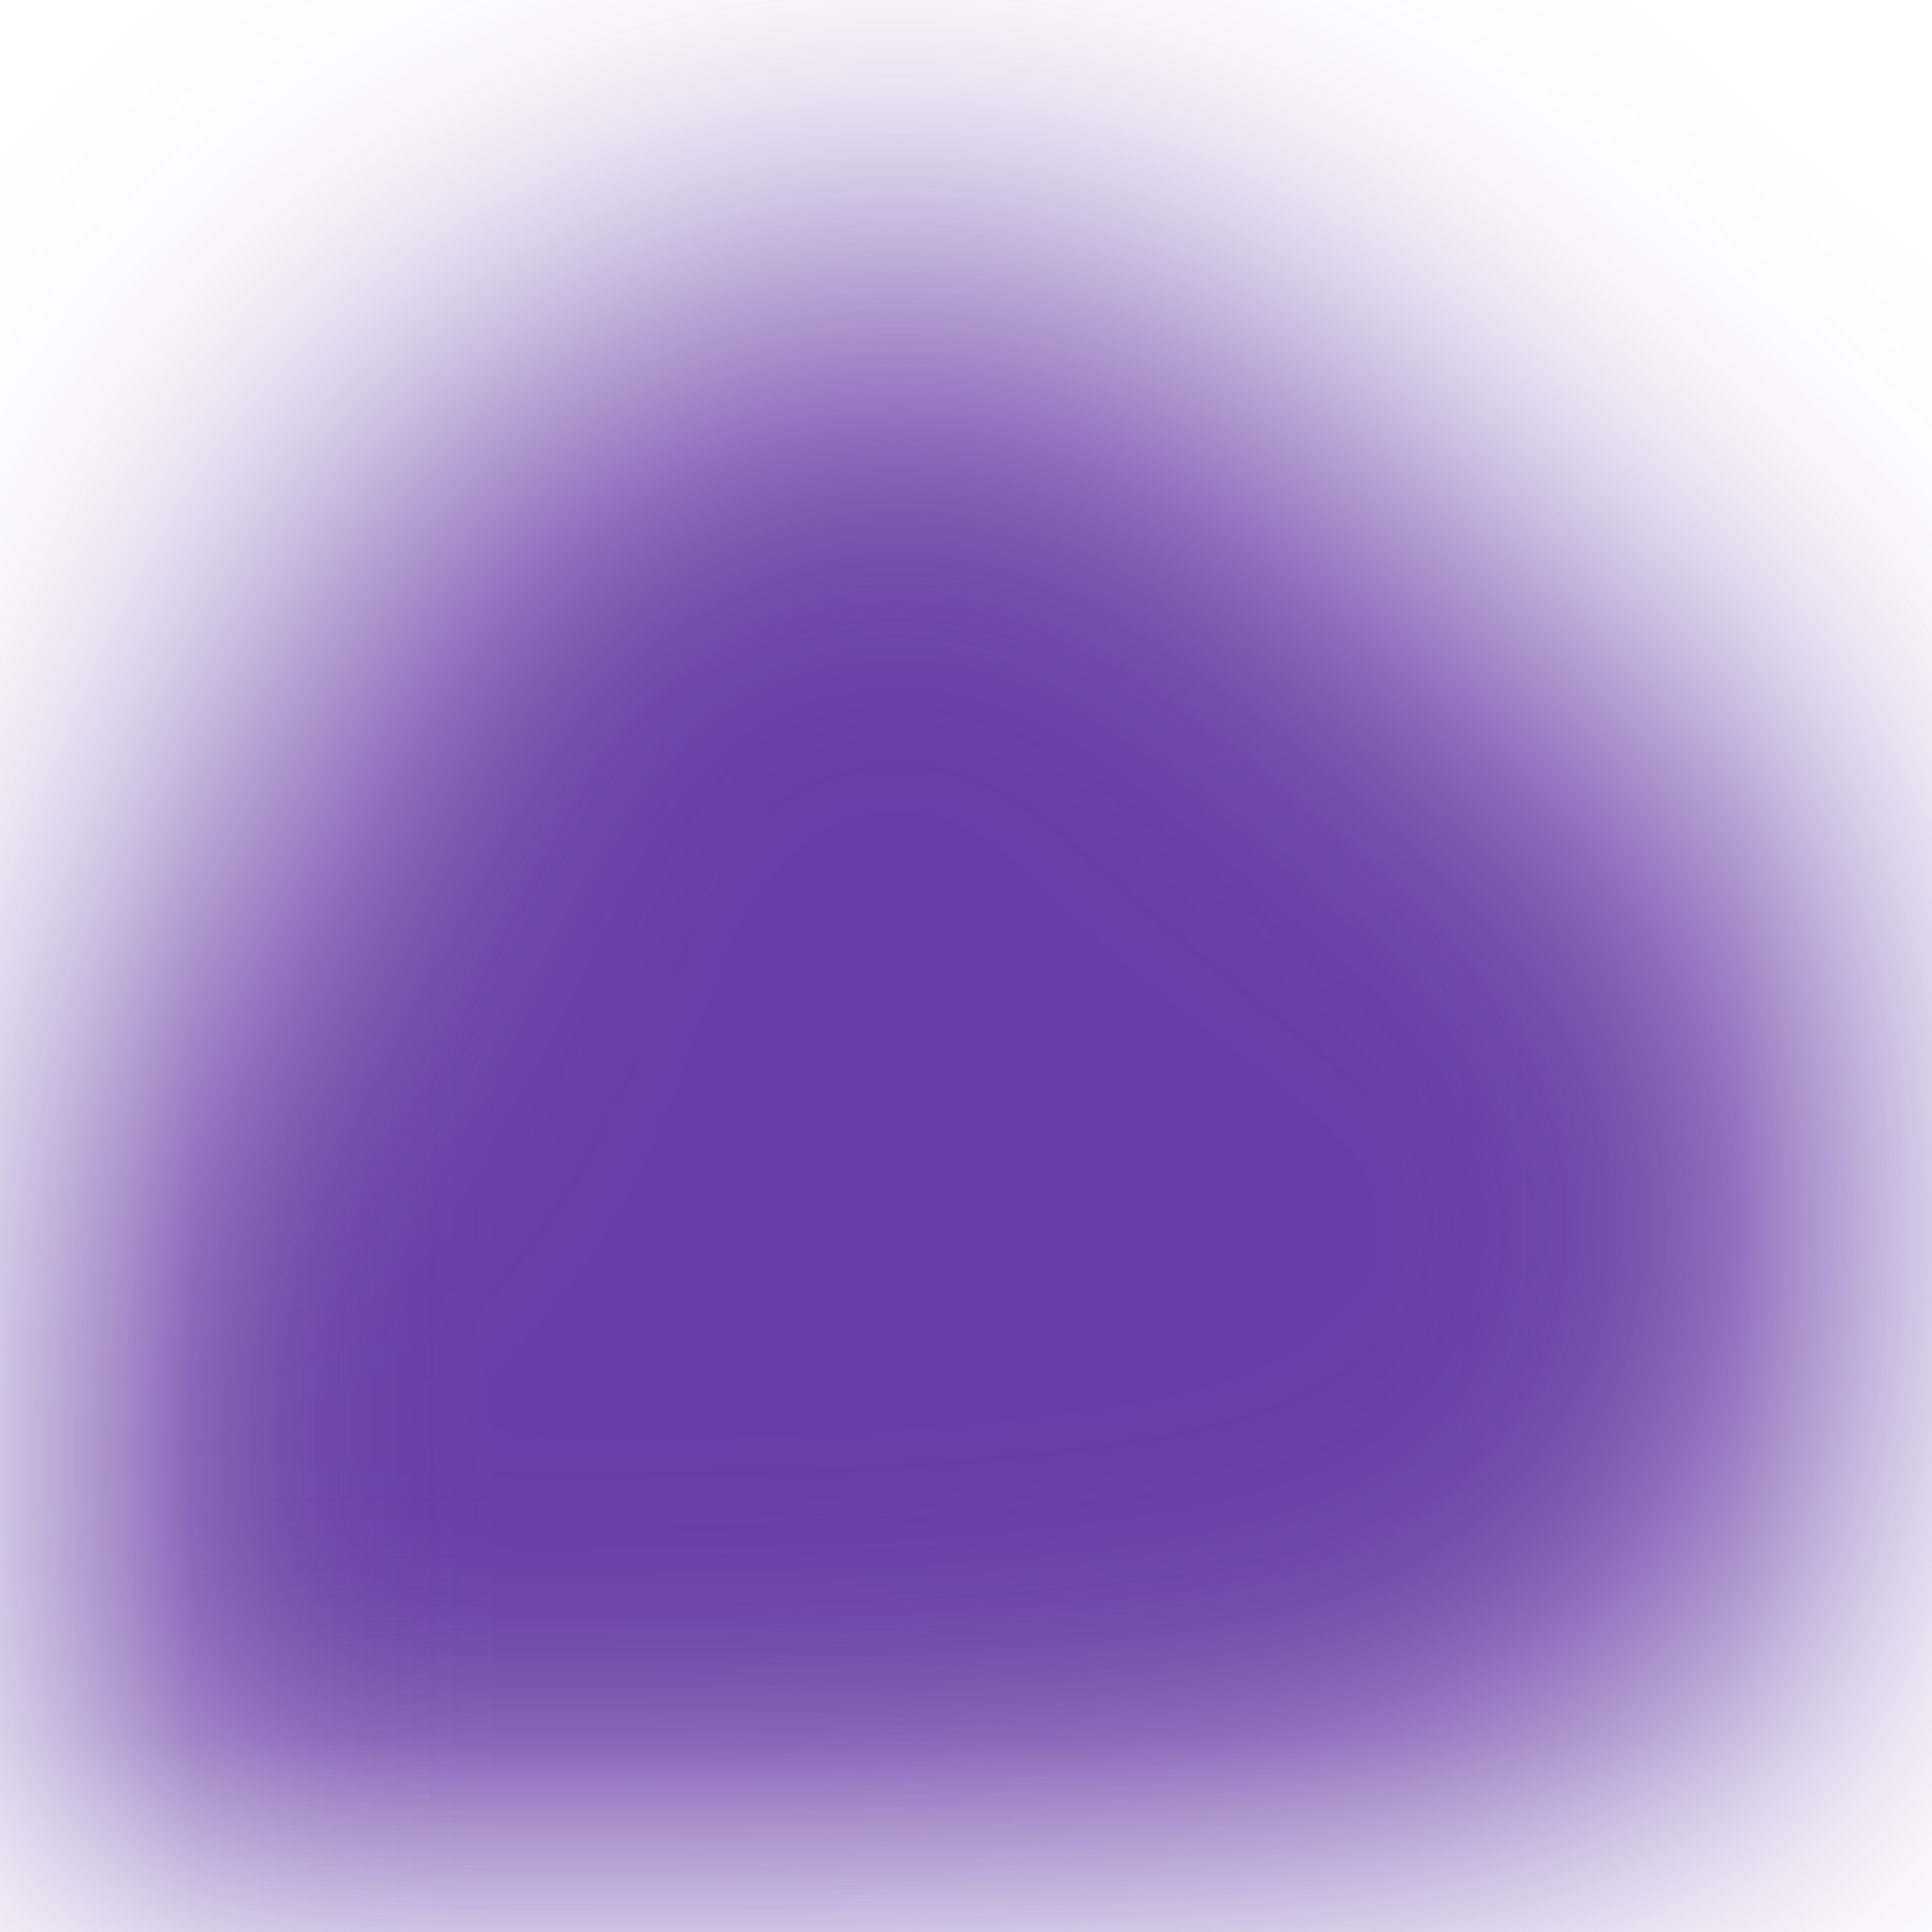
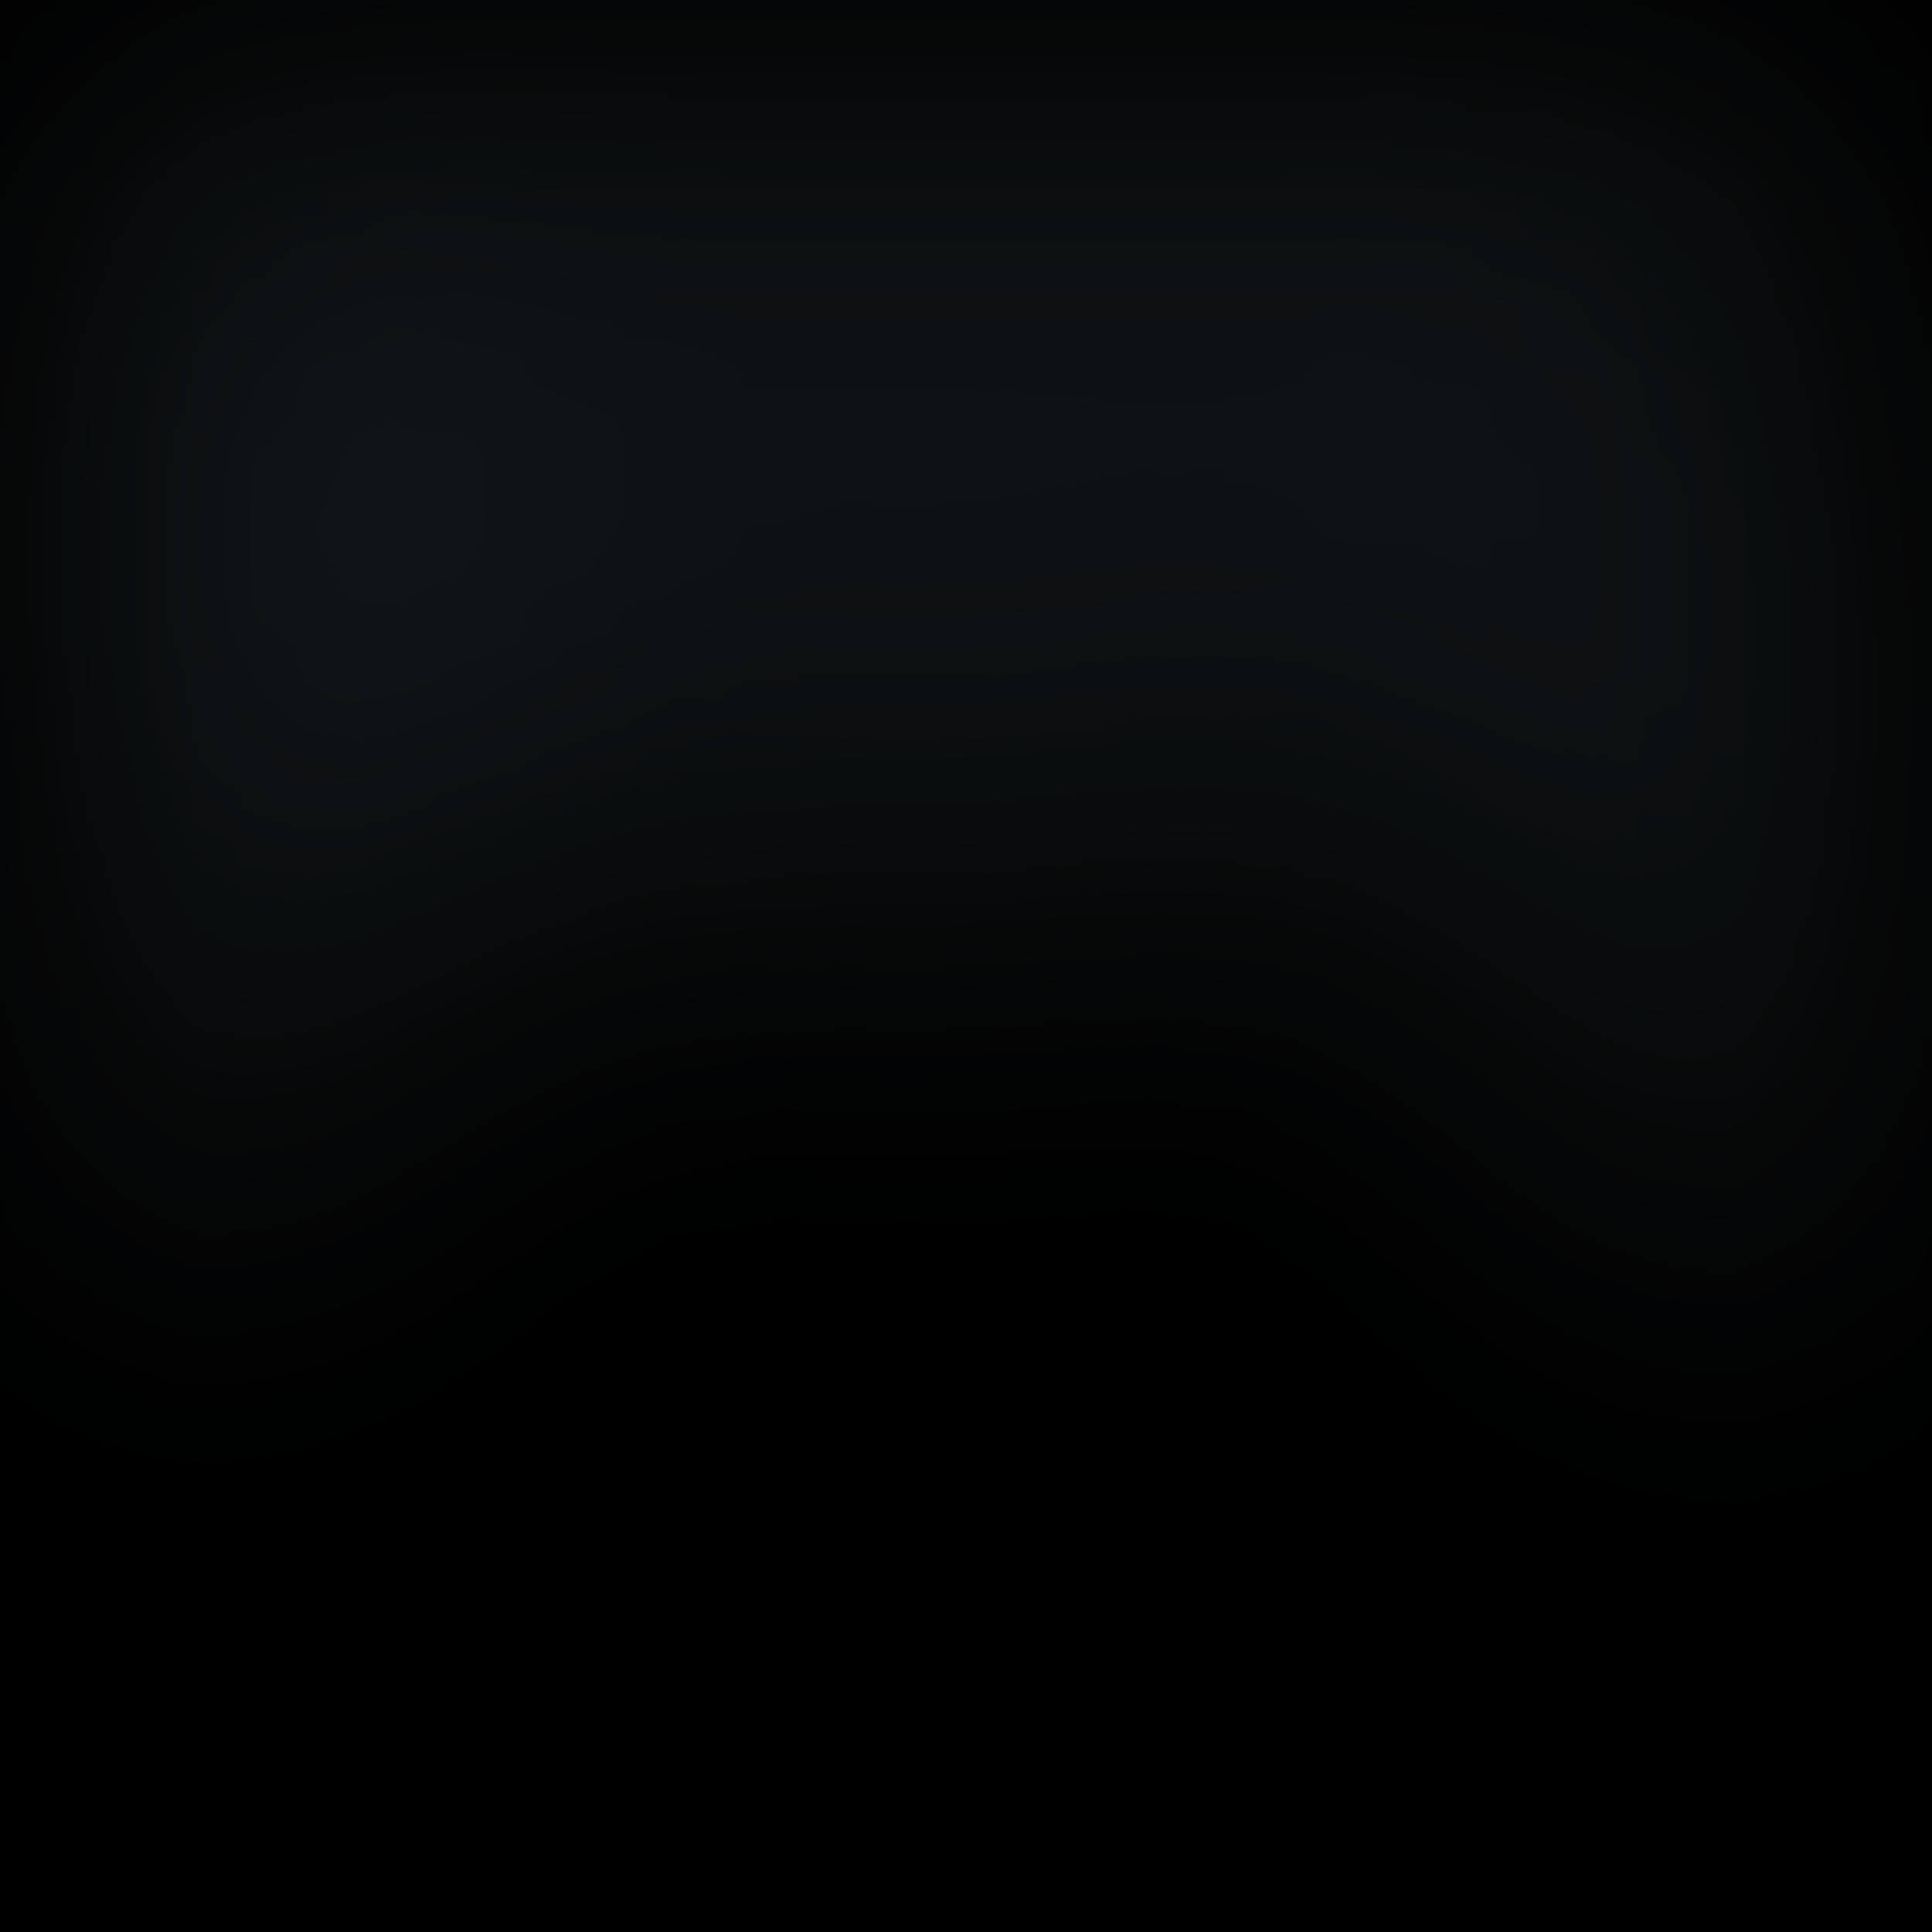
- <svg xmlns="http://www.w3.org/2000/svg" version="1.1" viewBox="0 0 800 800" opacity="1">
+ <svg xmlns="http://www.w3.org/2000/svg" class="main svelte-1ahfjoa" version="1.1" viewBox="0 0 652 652">
+   <style>.multiply { mix-blend-mode: multiply }
+             .normal { mix-blend-mode: normal }
+             .overlay { mix-blend-mode: overlay }
+             .screen { mix-blend-mode: screen }
+             .darken { mix-blend-mode: darken }
+             .lighten { mix-blend-mode: lighten }
+             .color-dodge { mix-blend-mode: color-dodge }
+             .saturation { mix-blend-mode: saturation }
+             .color { mix-blend-mode: color }
+             .luminosity { mix-blend-mode: luminosity }
+             .hard-light { mix-blend-mode: hard-light }
+             .soft-light { mix-blend-mode: soft-light }
+             .difference { mix-blend-mode: difference }
+             .exclusion { mix-blend-mode: exclusion }
+             .hue { mix-blend-mode: hue }
+         </style>
  <defs>
-     <filter id="bbblurry-filter" x="-100%" y="-100%" width="400%" height="400%" filterUnits="objectBoundingBox" primitiveUnits="userSpaceOnUse" color-interpolation-filters="sRGB">
-       <feGaussianBlur stdDeviation="130" x="0%" y="0%" width="100%" height="100%" in="SourceGraphic" edgeMode="none" result="blur" />
+     <filter id="blur1" width="120%" height="120%" filterUnits="userSpaceOnUse" x="-10%" y="-10%">
+       <feGaussianBlur stdDeviation="75" result="effect1_foregroundBlur" />
    </filter>
  </defs>
-   <g filter="url(#bbblurry-filter)">
-     <ellipse rx="277.5" ry="277.5" cx="512.069" cy="507.597" fill="#683da5" />
-     <ellipse rx="277.5" ry="277.5" cx="228.884" cy="626.189" fill="#683da5" />
-     <ellipse rx="277.5" ry="277.5" cx="371.776" cy="388.041" fill="#683da5" />
+   <rect width="652" height="652" fill="#000" />
+   <g filter="url(#blur1)">
+     <circle cy="277" cx="643" r="150" fill="#8fb5c71a" class="normal svelte-1ahfjoa" />
+     <circle cy="9" cx="312" r="300" fill="#8fb5c71a" class="normal svelte-1ahfjoa" />
+     <circle cy="264" cx="9" r="150" fill="#8fb5c71a" class="normal svelte-1ahfjoa" />
  </g>
</svg>
